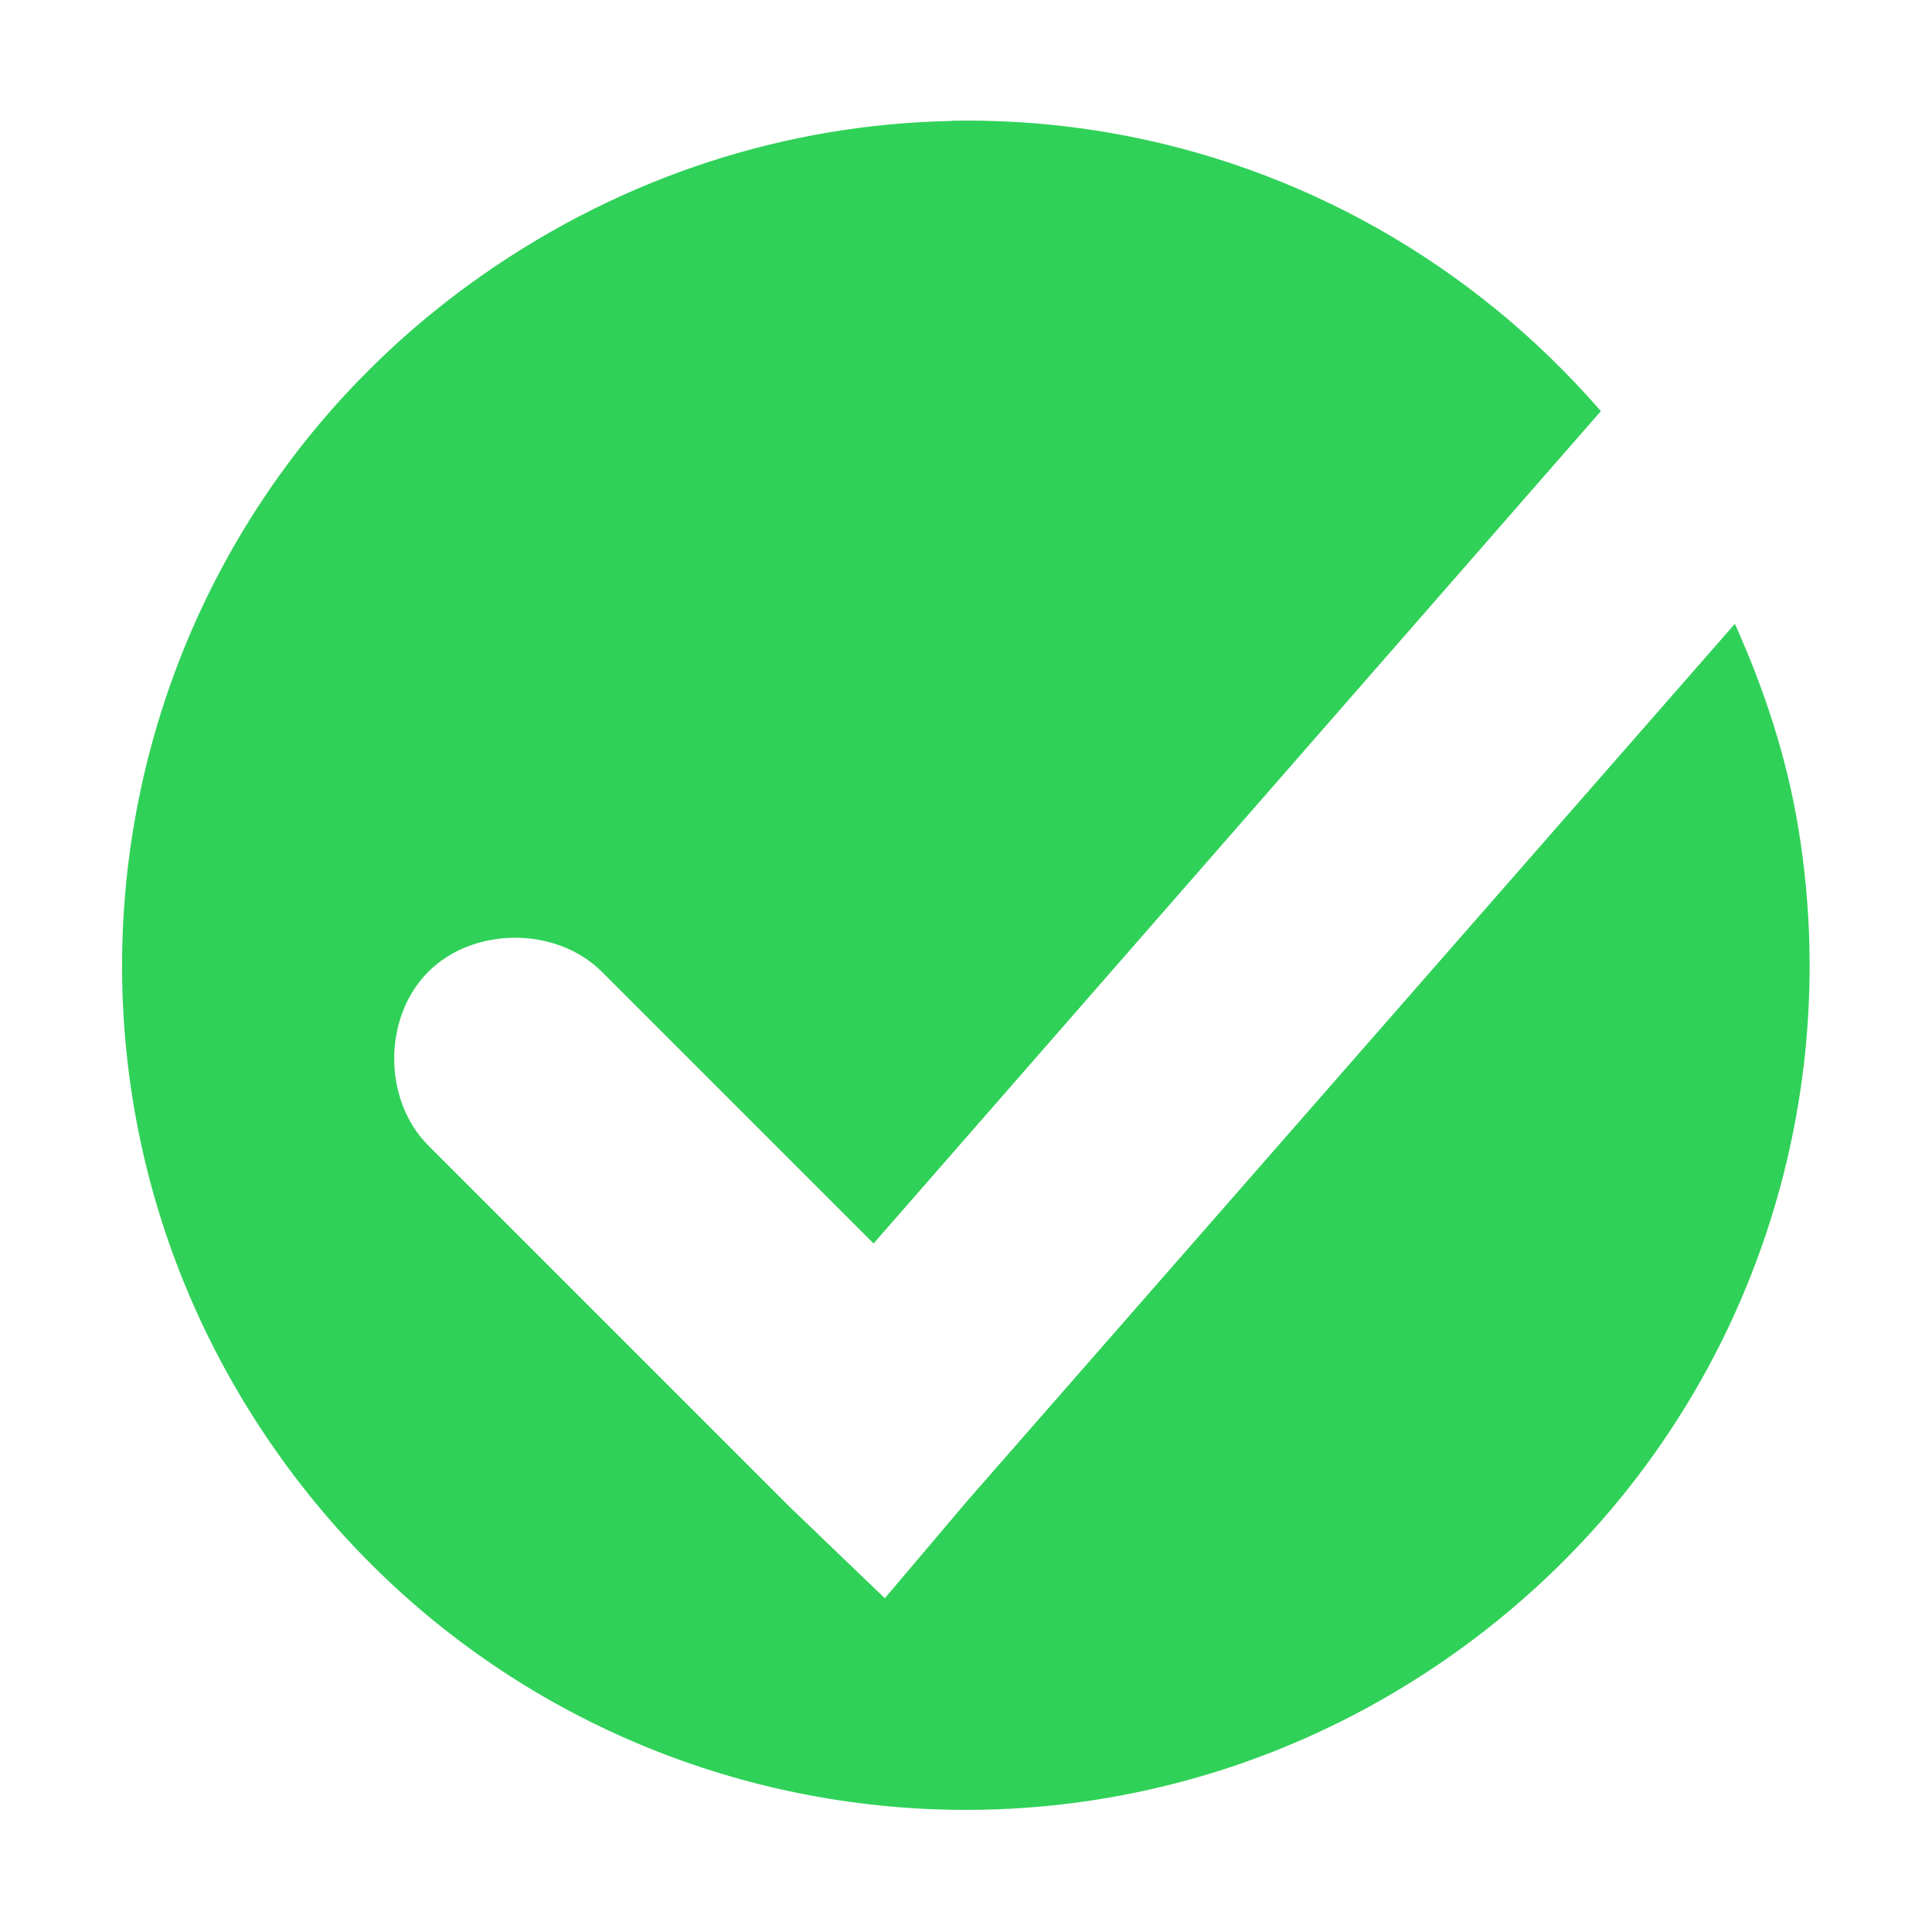
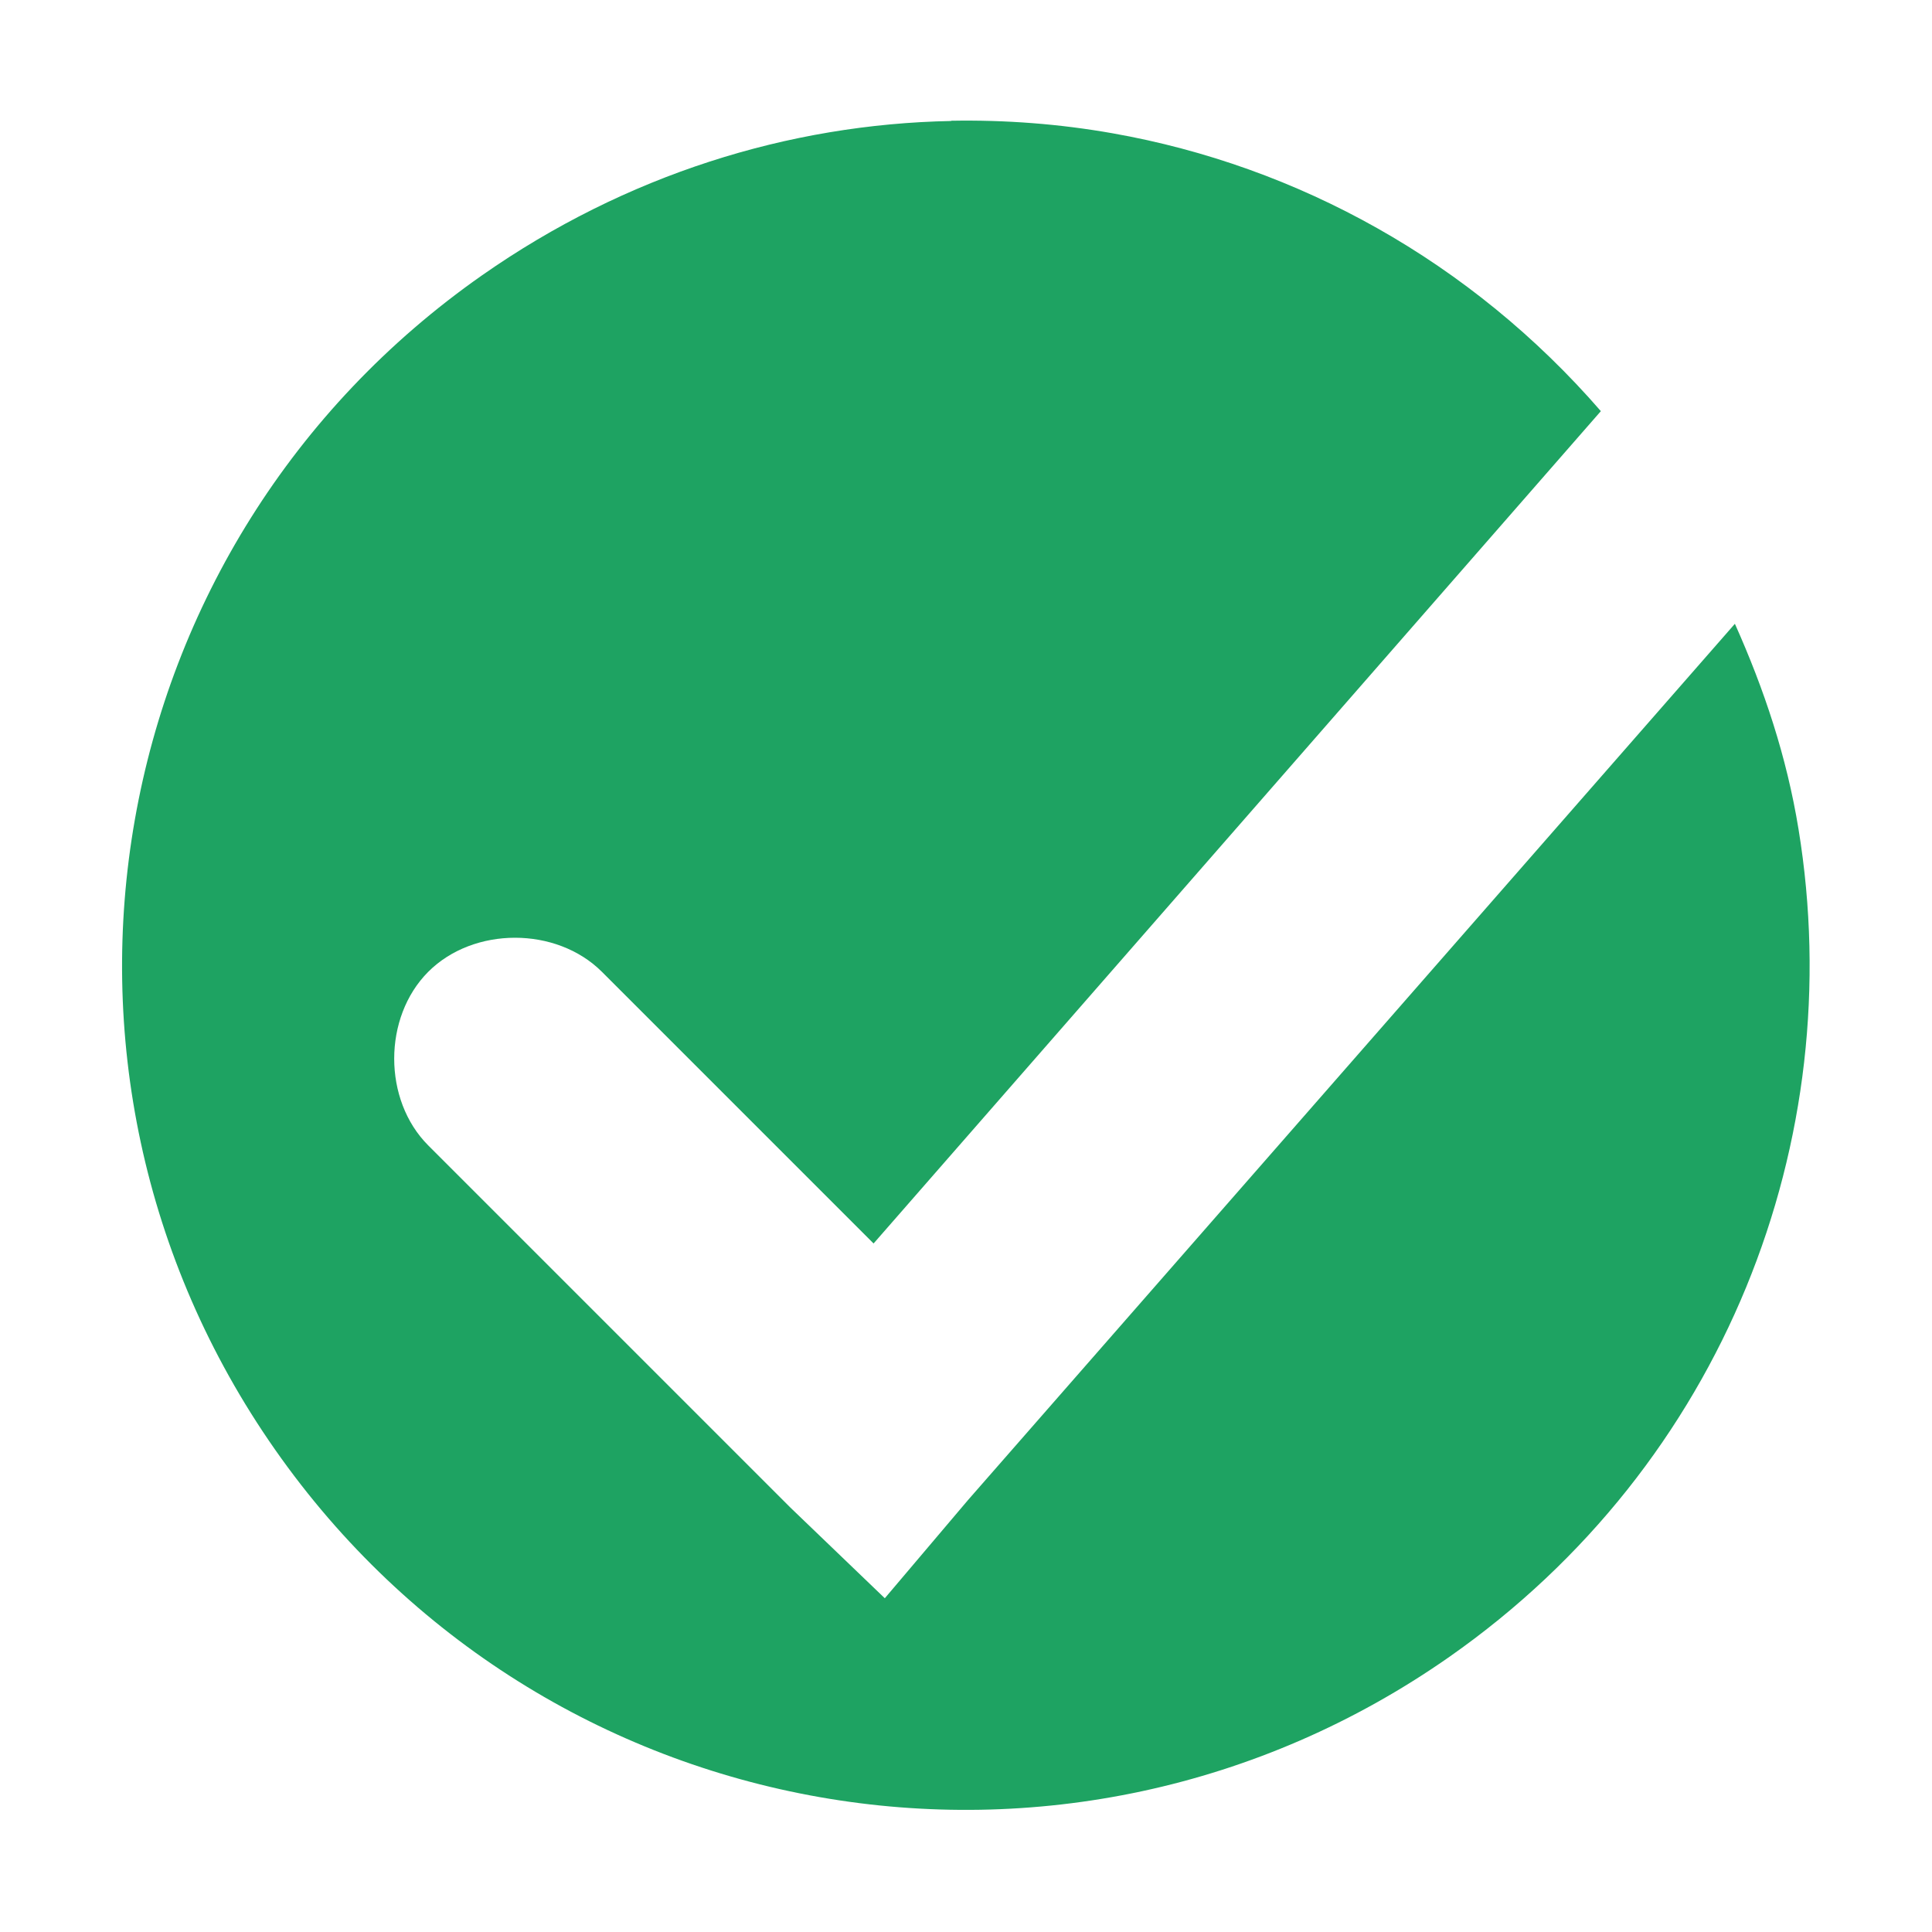
<svg xmlns="http://www.w3.org/2000/svg" enable-background="new" height="16" width="16">
-   <path d="m512.878-293.996c-1.345.026-2.695.446-3.883 1.277-3.167 2.217-3.932 6.56-1.715 9.727 2.217 3.167 6.558 3.932 9.725 1.715 2.277-1.595 3.312-4.282 2.891-6.854-.098-.601-.285-1.16-.527-1.701l-6.352 7.258-.688.812-.781-.75-3-3c-.376-.376-.376-1.061 0-1.438.376-.376 1.061-.376 1.438 0l2.25 2.25 6.023-6.893c-1.077-1.241-2.509-2.03-4.043-2.301-.441-.078-.889-.112-1.338-.104z" fill="#30d158" transform="translate(-505.0014 294.998)" />
+   <path d="m512.878-293.996c-1.345.026-2.695.446-3.883 1.277-3.167 2.217-3.932 6.56-1.715 9.727 2.217 3.167 6.558 3.932 9.725 1.715 2.277-1.595 3.312-4.282 2.891-6.854-.098-.601-.285-1.16-.527-1.701l-6.352 7.258-.688.812-.781-.75-3-3c-.376-.376-.376-1.061 0-1.438.376-.376 1.061-.376 1.438 0l2.25 2.25 6.023-6.893c-1.077-1.241-2.509-2.03-4.043-2.301-.441-.078-.889-.112-1.338-.104z" fill="#1ea362" transform="translate(-505.0014 294.998)" />
</svg>
